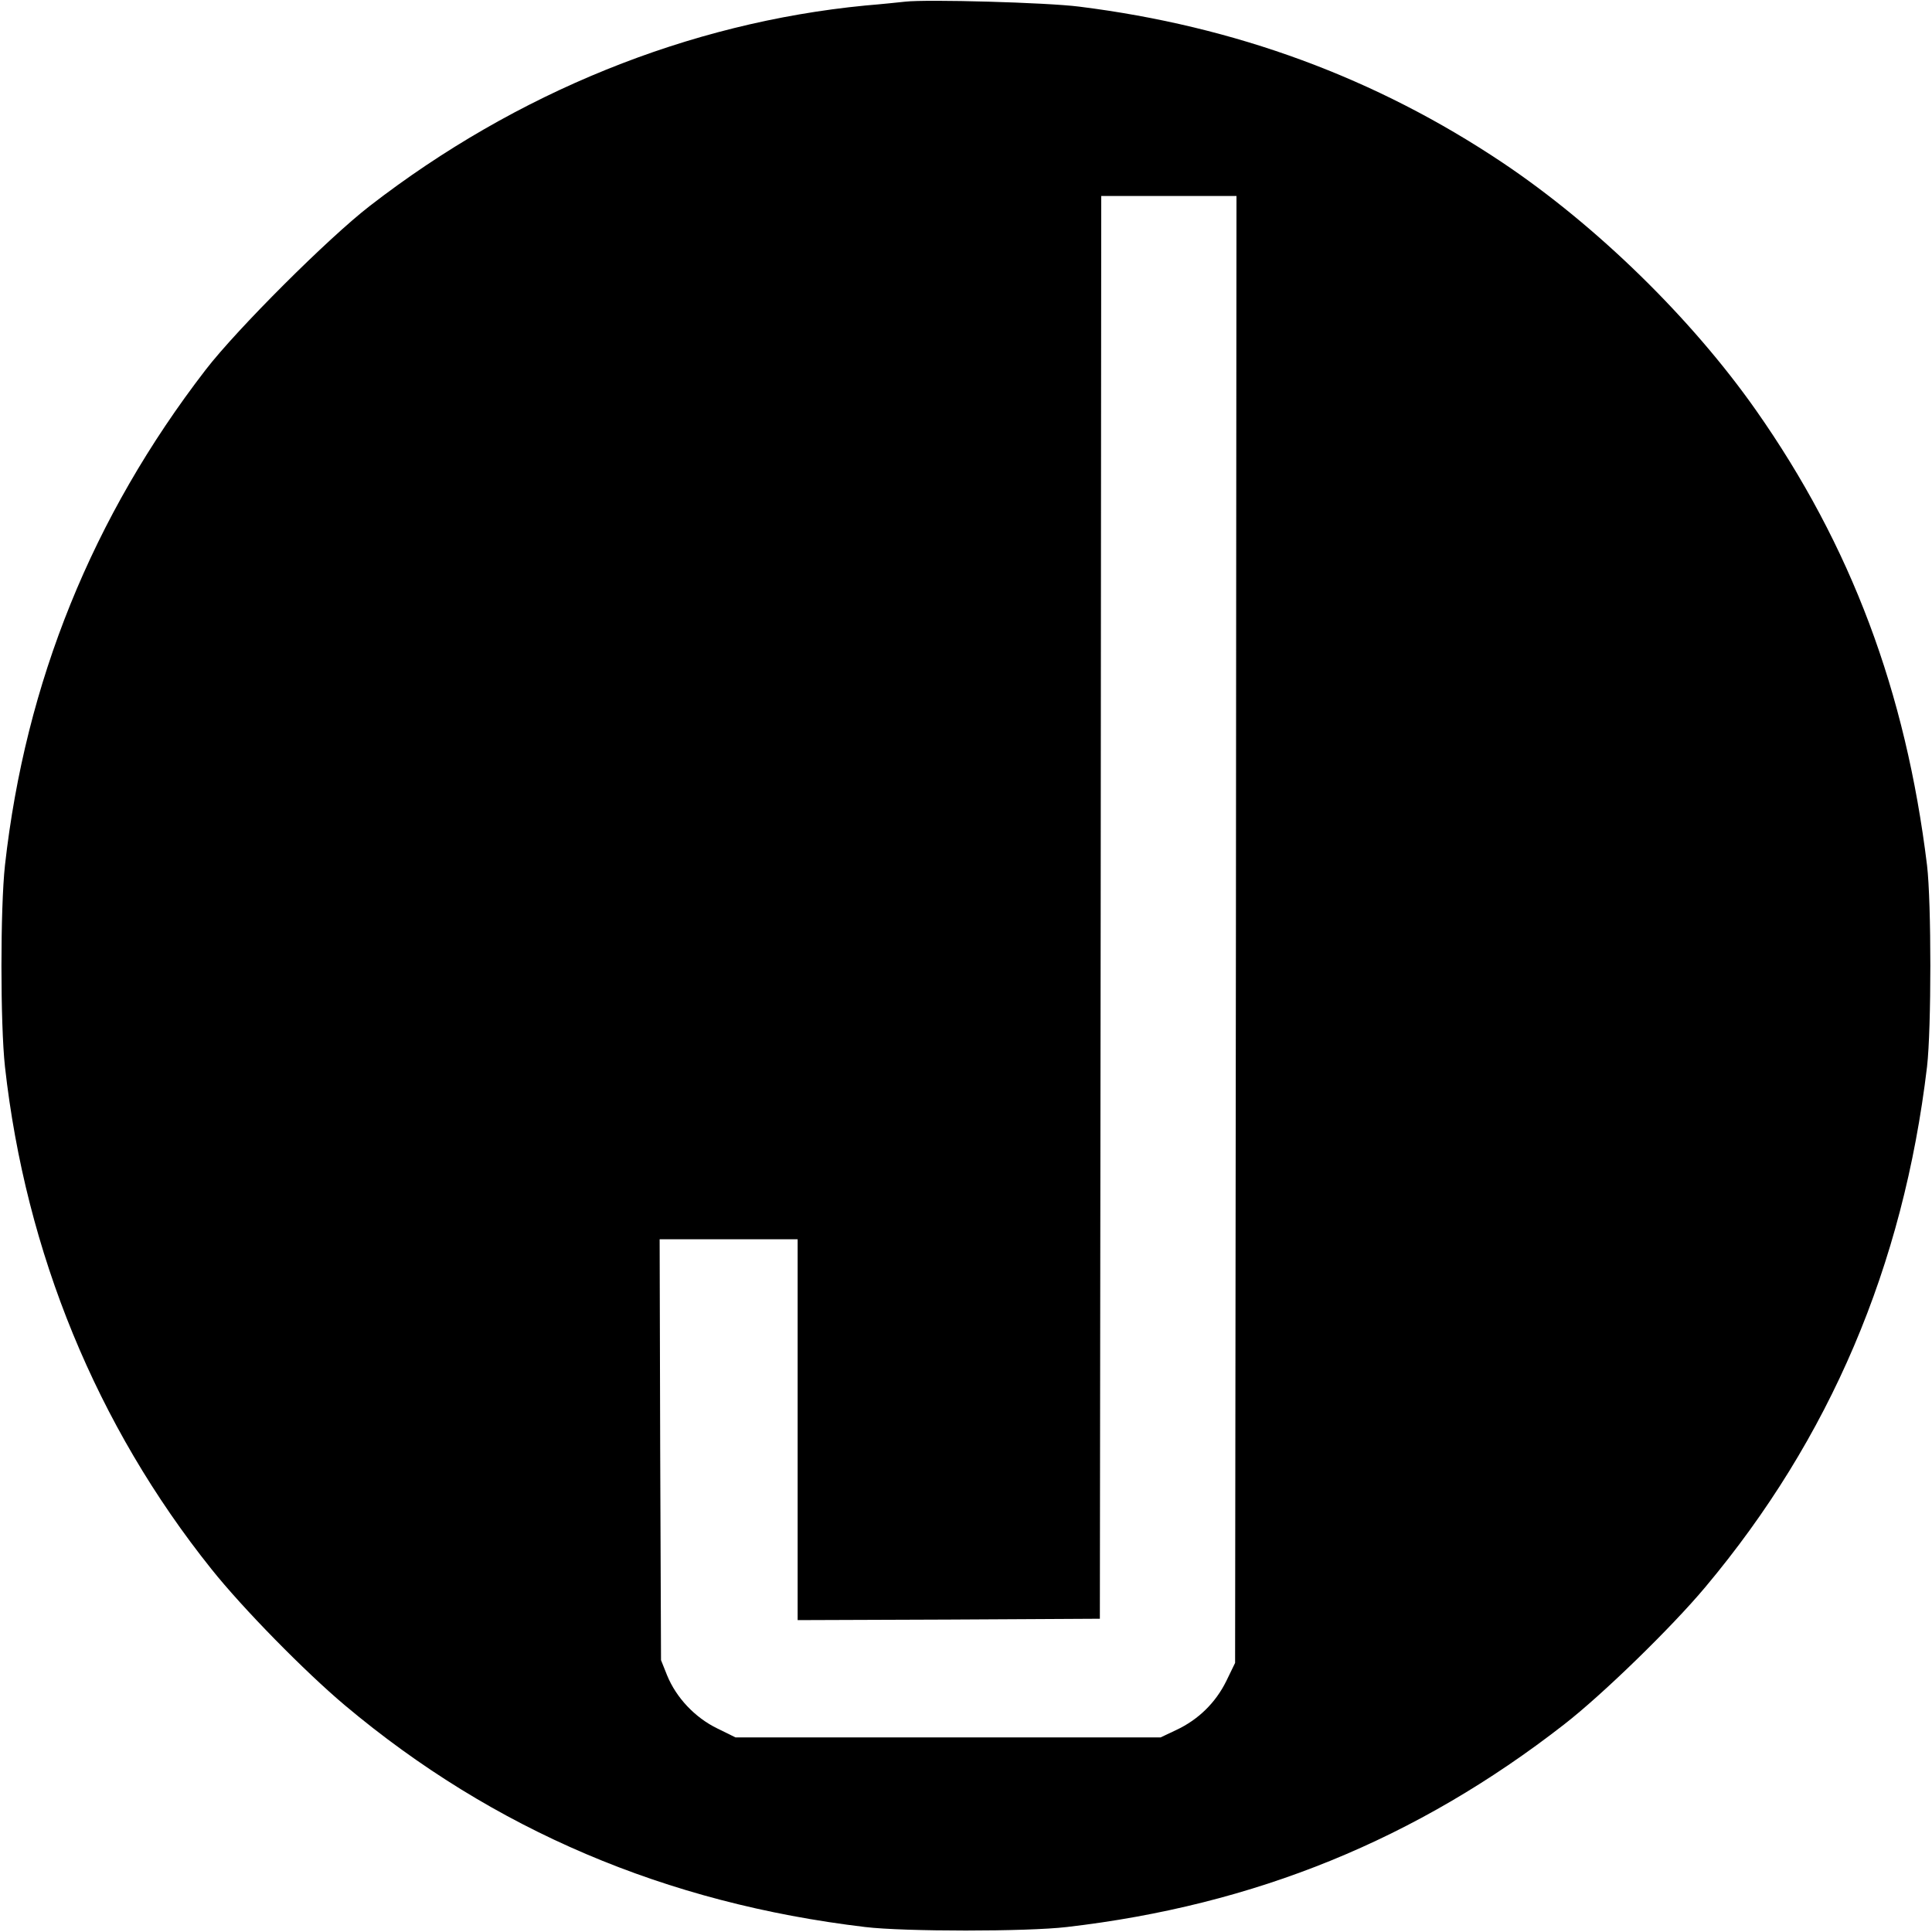
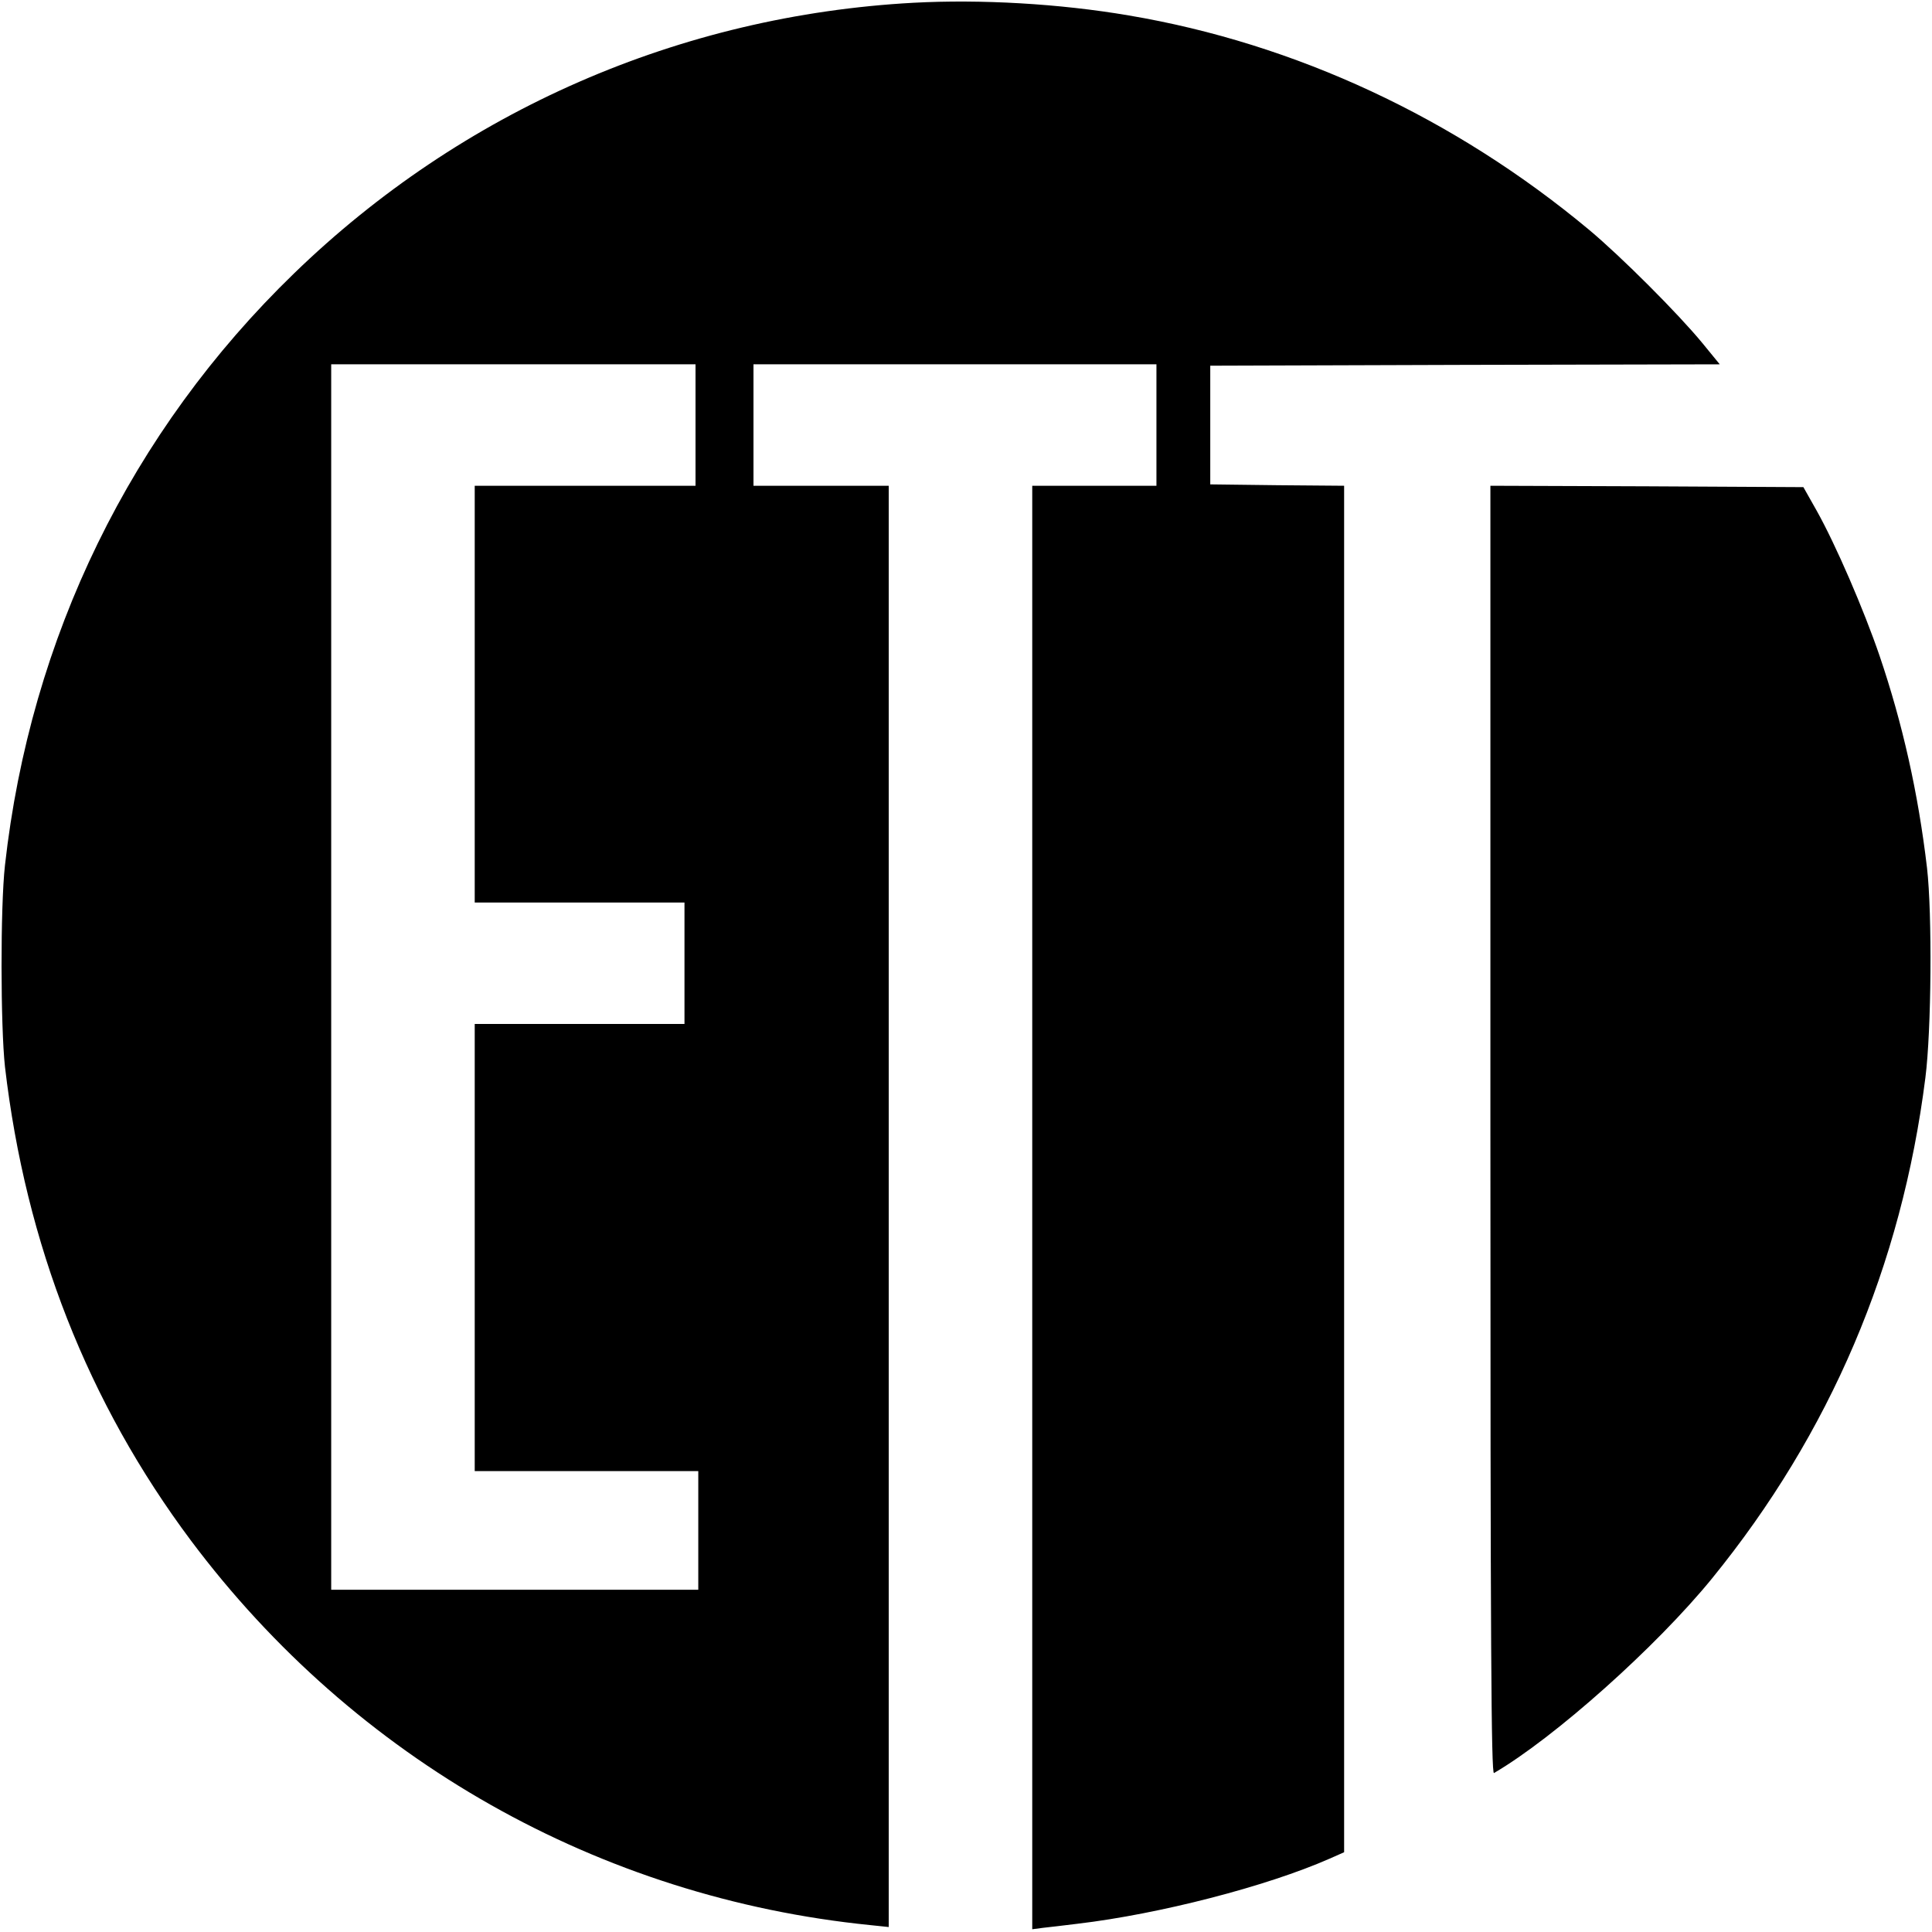
<svg xmlns="http://www.w3.org/2000/svg" version="1.0" width="700pt" height="700pt" viewBox="0 0 700 700" preserveAspectRatio="xMidYMid meet">
  <g transform="translate(0,700) scale(0.1,-0.1)" fill="#000000" stroke="none">
-     <path d="M3280 6994 c-19 -2 -84 -9 -145 -14 -639 -62 -1264 -315 -1795 -726 -149 -115 -481 -446 -595 -594 -410 -532 -653 -1132 -727 -1795 -17 -155 -17 -575 0 -730 75 -673 332 -1300 748 -1820 114 -143 339 -372 484 -494 537 -451 1163 -717 1885 -803 142 -17 586 -17 730 0 682 79 1268 318 1802 734 138 107 389 351 512 498 451 538 717 1162 803 1885 16 139 16 595 0 730 -77 629 -275 1158 -620 1649 -234 333 -577 668 -917 896 -460 308 -968 495 -1535 566 -117 15 -552 27 -630 18z m1198 -3362 l-3 -2657 -32 -66 c-39 -79 -102 -140 -181 -177 l-57 -27 -770 0 -770 0 -67 33 c-80 39 -148 111 -181 192 l-22 55 -3 763 -2 762 250 0 250 0 0 -690 0 -690 548 2 547 3 3 2578 2 2577 245 0 245 0 -2 -2658z" />
+     <path d="M3310 6990 c-846 -46 -1636 -391 -2244 -980 -592 -573 -956 -1320 -1048 -2145 -17 -152 -16 -584 0 -730 75 -644 301 -1218 674 -1717 594 -793 1479 -1294 2461 -1393 l67 -7 0 2611 0 2611 -245 0 -245 0 0 220 0 220 730 0 730 0 0 -220 0 -220 -225 0 -225 0 0 -2615 0 -2615 38 5 c20 2 78 9 127 15 295 35 684 135 913 236 l52 23 0 2475 0 2476 -242 2 -243 3 0 215 0 215 923 3 923 2 -63 77 c-88 107 -294 313 -410 410 -487 406 -1064 675 -1668 777 -252 43 -537 59 -780 46z m-790 -1530 l0 -220 -400 0 -400 0 0 -755 0 -755 380 0 380 0 0 -220 0 -220 -380 0 -380 0 0 -810 0 -810 405 0 405 0 0 -215 0 -215 -665 0 -665 0 0 2220 0 2220 660 0 660 0 0 -220z" />
+     <path d="M5400 2904 c0 -1865 3 -2334 13 -2328 218 127 588 457 790 705 428 526 687 1133 773 1814 22 172 25 594 6 760 -32 272 -89 525 -172 769 -57 167 -159 403 -228 526 l-48 85 -567 3 -567 2 0 -2336z" />
  </g>
</svg>
